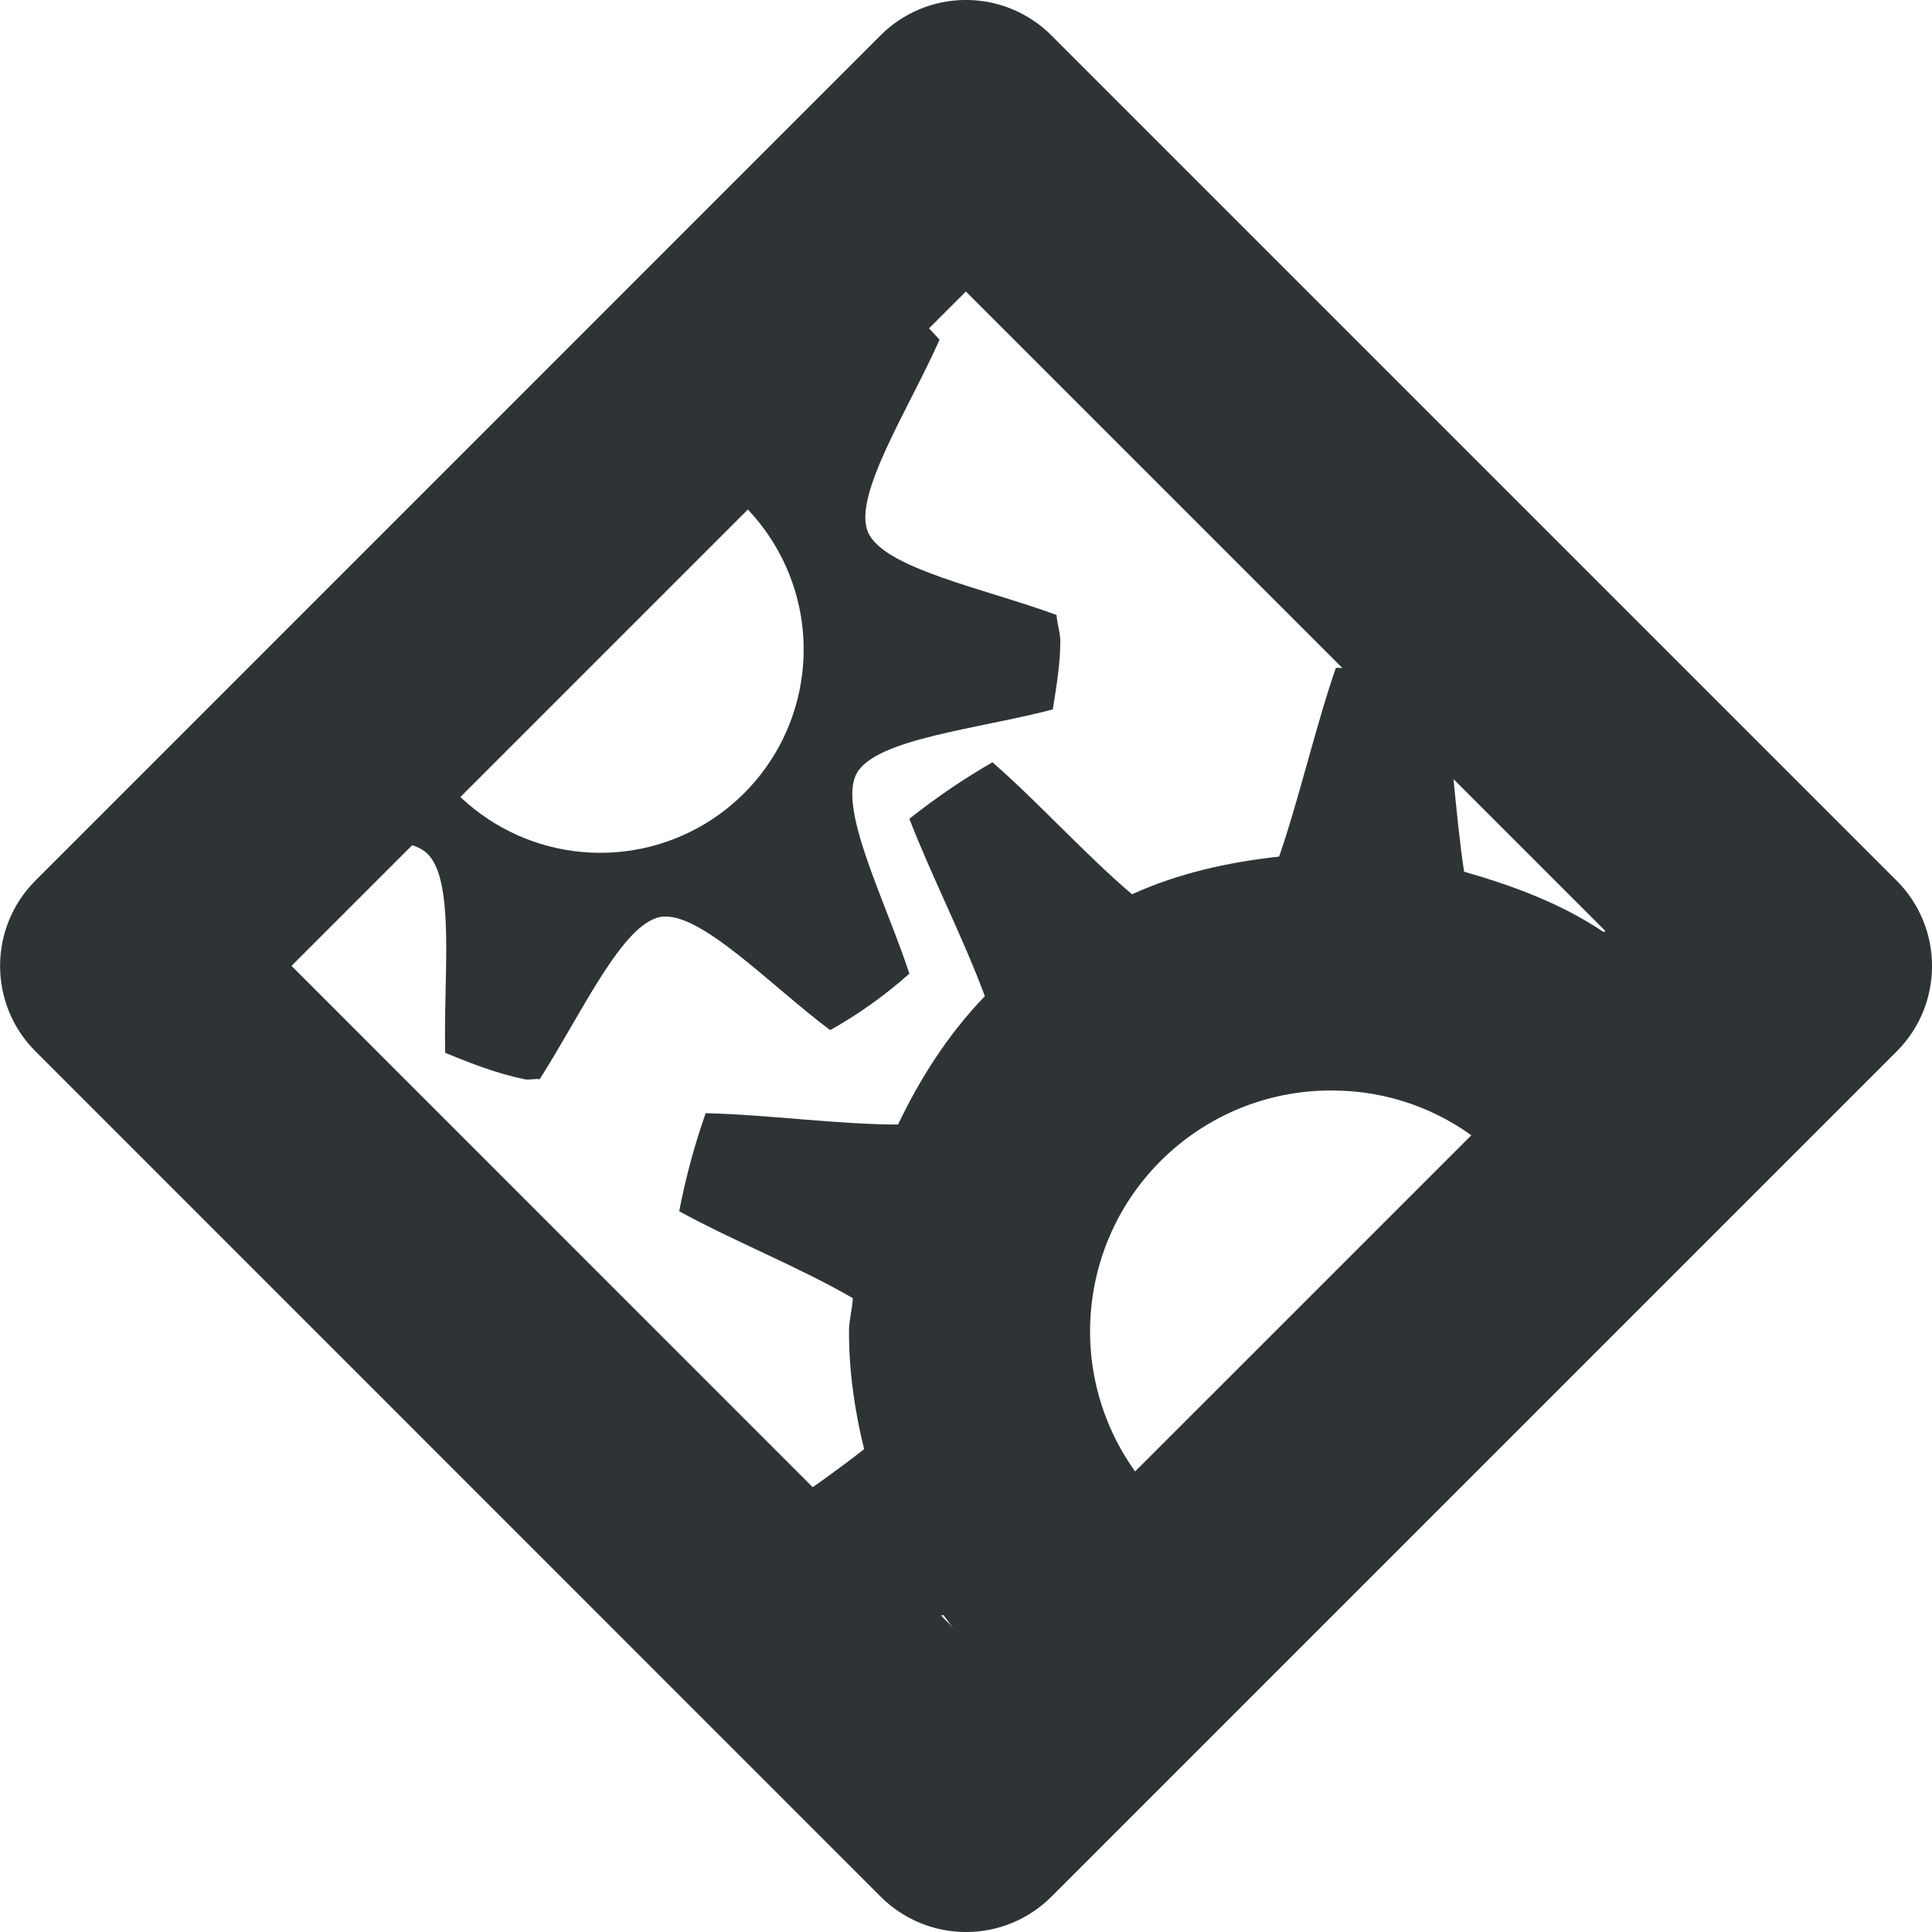
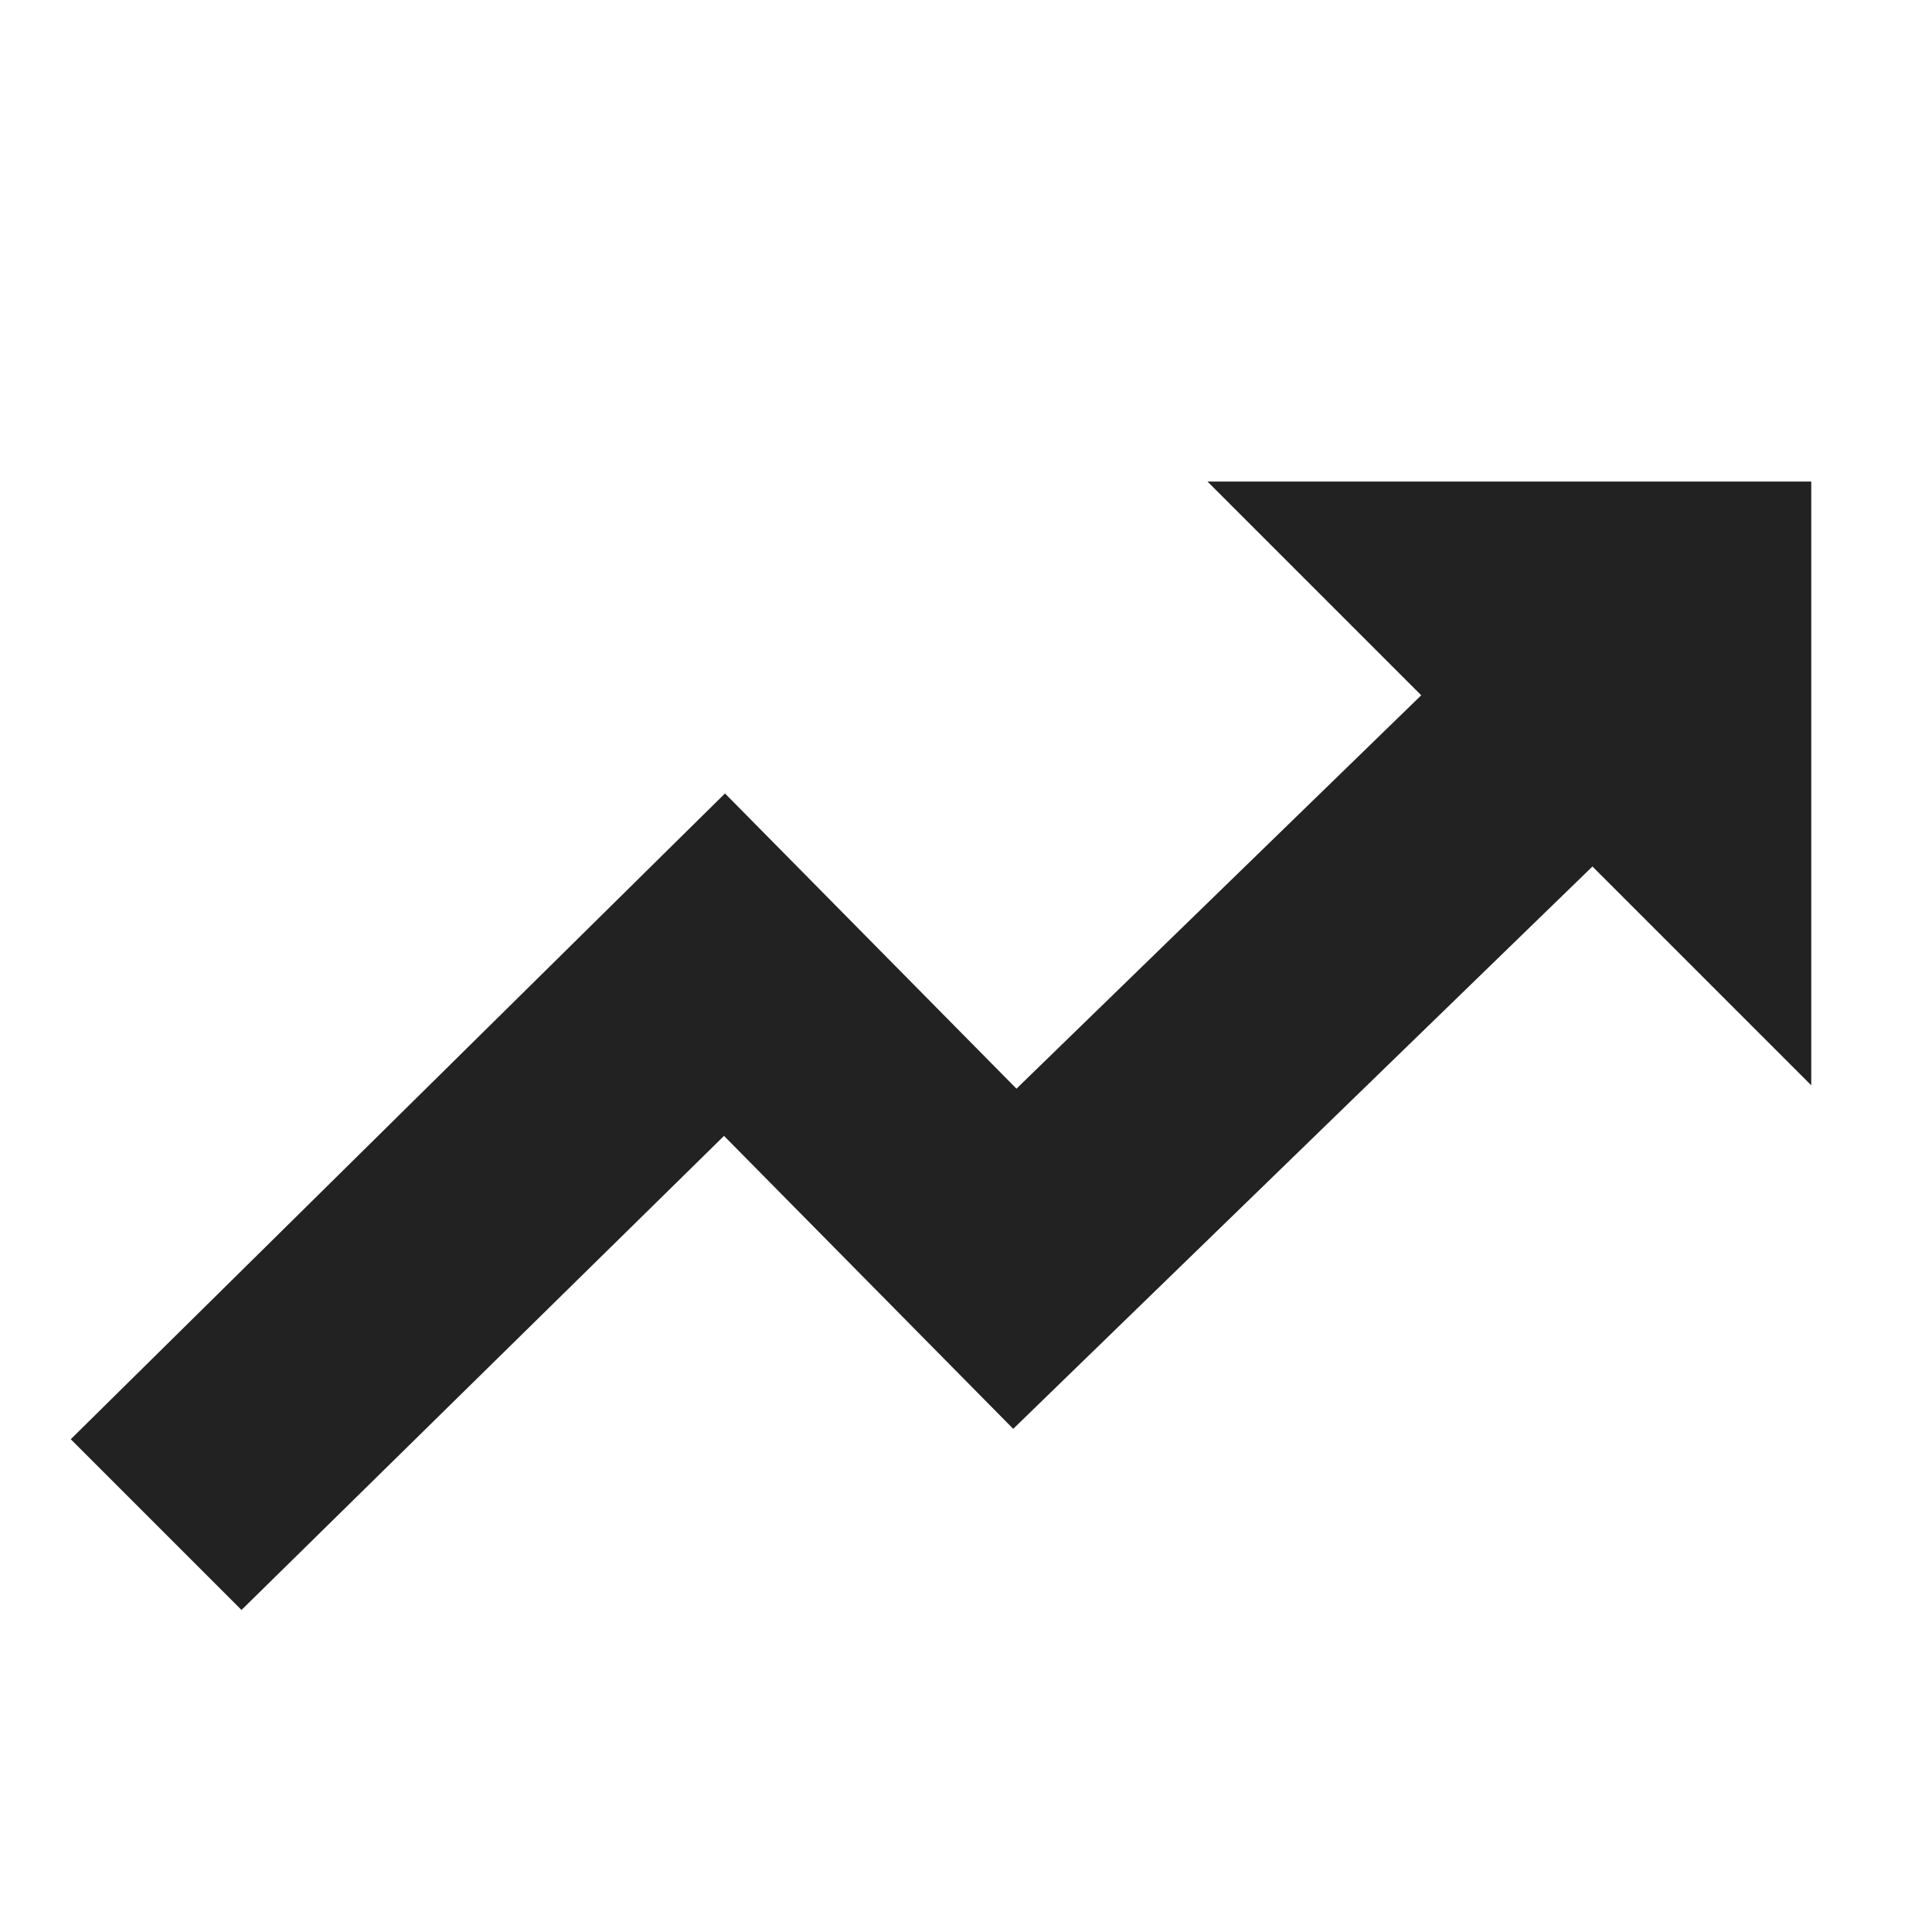
- <svg xmlns="http://www.w3.org/2000/svg" width="16" height="16">
-   <g color="#000" fill="#2e3436">
-     <path d="M7.188 2.281c-.094.056-.192.125-.29.19L5.566 3.803a1.684 1.684 0 11-2.17 2.17L2.332 7.037c.506-.069 1.017-.136 1.2.026.242.214.139 1.031.155 1.656.213.088.427.171.657.219.04.008.085-.007.125 0 .337-.525.683-1.288 1-1.344.322-.057.905.562 1.406.937a3.67 3.67 0 00.656-.468c-.195-.595-.594-1.369-.437-1.657.158-.29 1.019-.37 1.625-.531.028-.183.062-.371.062-.562 0-.075-.027-.146-.031-.22-.587-.217-1.435-.385-1.562-.687-.128-.302.34-1.021.593-1.593a3.722 3.722 0 00-.593-.532zm3.875 3.25c-.165.475-.305 1.086-.47 1.563-.43.047-.84.14-1.218.312-.38-.322-.787-.773-1.156-1.093a5.562 5.562 0 00-.688.468c.177.46.453 1.001.625 1.469-.298.309-.531.67-.719 1.063-.494 0-1.102-.084-1.593-.094a5.68 5.68 0 00-.219.812c.435.24 1.006.468 1.438.72-.006.093-.032.185-.032.28 0 .333.049.66.125.97-.382.304-.898.63-1.28.937.015.044.04.083.058.127l.613.613c.417-.1.868-.223 1.266-.303.248.343.532.626.875.875-.027.135-.068.283-.104.428.174-.063.34-.155.482-.297l1.432-1.432a1.994 1.994 0 01.533-3.918c.919 0 1.684.623 1.918 1.467l1.338-1.338c.06-.06.11-.124.156-.191-.035-.062-.06-.13-.1-.188.096-.152.205-.31.315-.47.017-.348-.1-.7-.37-.971l-.177-.176c-.28.192-.561.387-.83.555-.345-.233-.746-.383-1.156-.5-.077-.507-.107-1.132-.187-1.625a5.44 5.44 0 00-.875-.063zm-9.247.608c-.087.068-.173.138-.254.205l.014.035z" style="marker:none" overflow="visible" />
-     <path d="M8.707.293a1 1 0 00-1.415 0l-6.999 7a1 1 0 000 1.413l7 7.001a1 1 0 001.415 0l7-7a1 1 0 000-1.413zm-.708 2.121l5.587 5.587L8 13.586 2.414 7.999z" style="line-height:normal;font-variant-ligatures:normal;font-variant-position:normal;font-variant-caps:normal;font-variant-numeric:normal;font-variant-alternates:normal;font-feature-settings:normal;text-indent:0;text-align:start;text-decoration-line:none;text-decoration-style:solid;text-decoration-color:#000;text-transform:none;text-orientation:mixed;shape-padding:0;isolation:auto;mix-blend-mode:normal;marker:none" font-weight="400" font-family="sans-serif" overflow="visible" />
+ <svg xmlns="http://www.w3.org/2000/svg" height="16px" viewBox="0 0 16 16" width="16px">
+   <g fill="#222222">
+     <path d="m 13.301 4.27 l -4.883 4.746 l -2.414 -2.445 l -5.418 5.348 l 1.414 1.414 l 3.996 -3.926 l 2.395 2.426 l 6.309 -6.125 z m 0 0" />
+     <path d="m 10 3.988 h 5 v 5 z m 0 0" />
  </g>
</svg>
